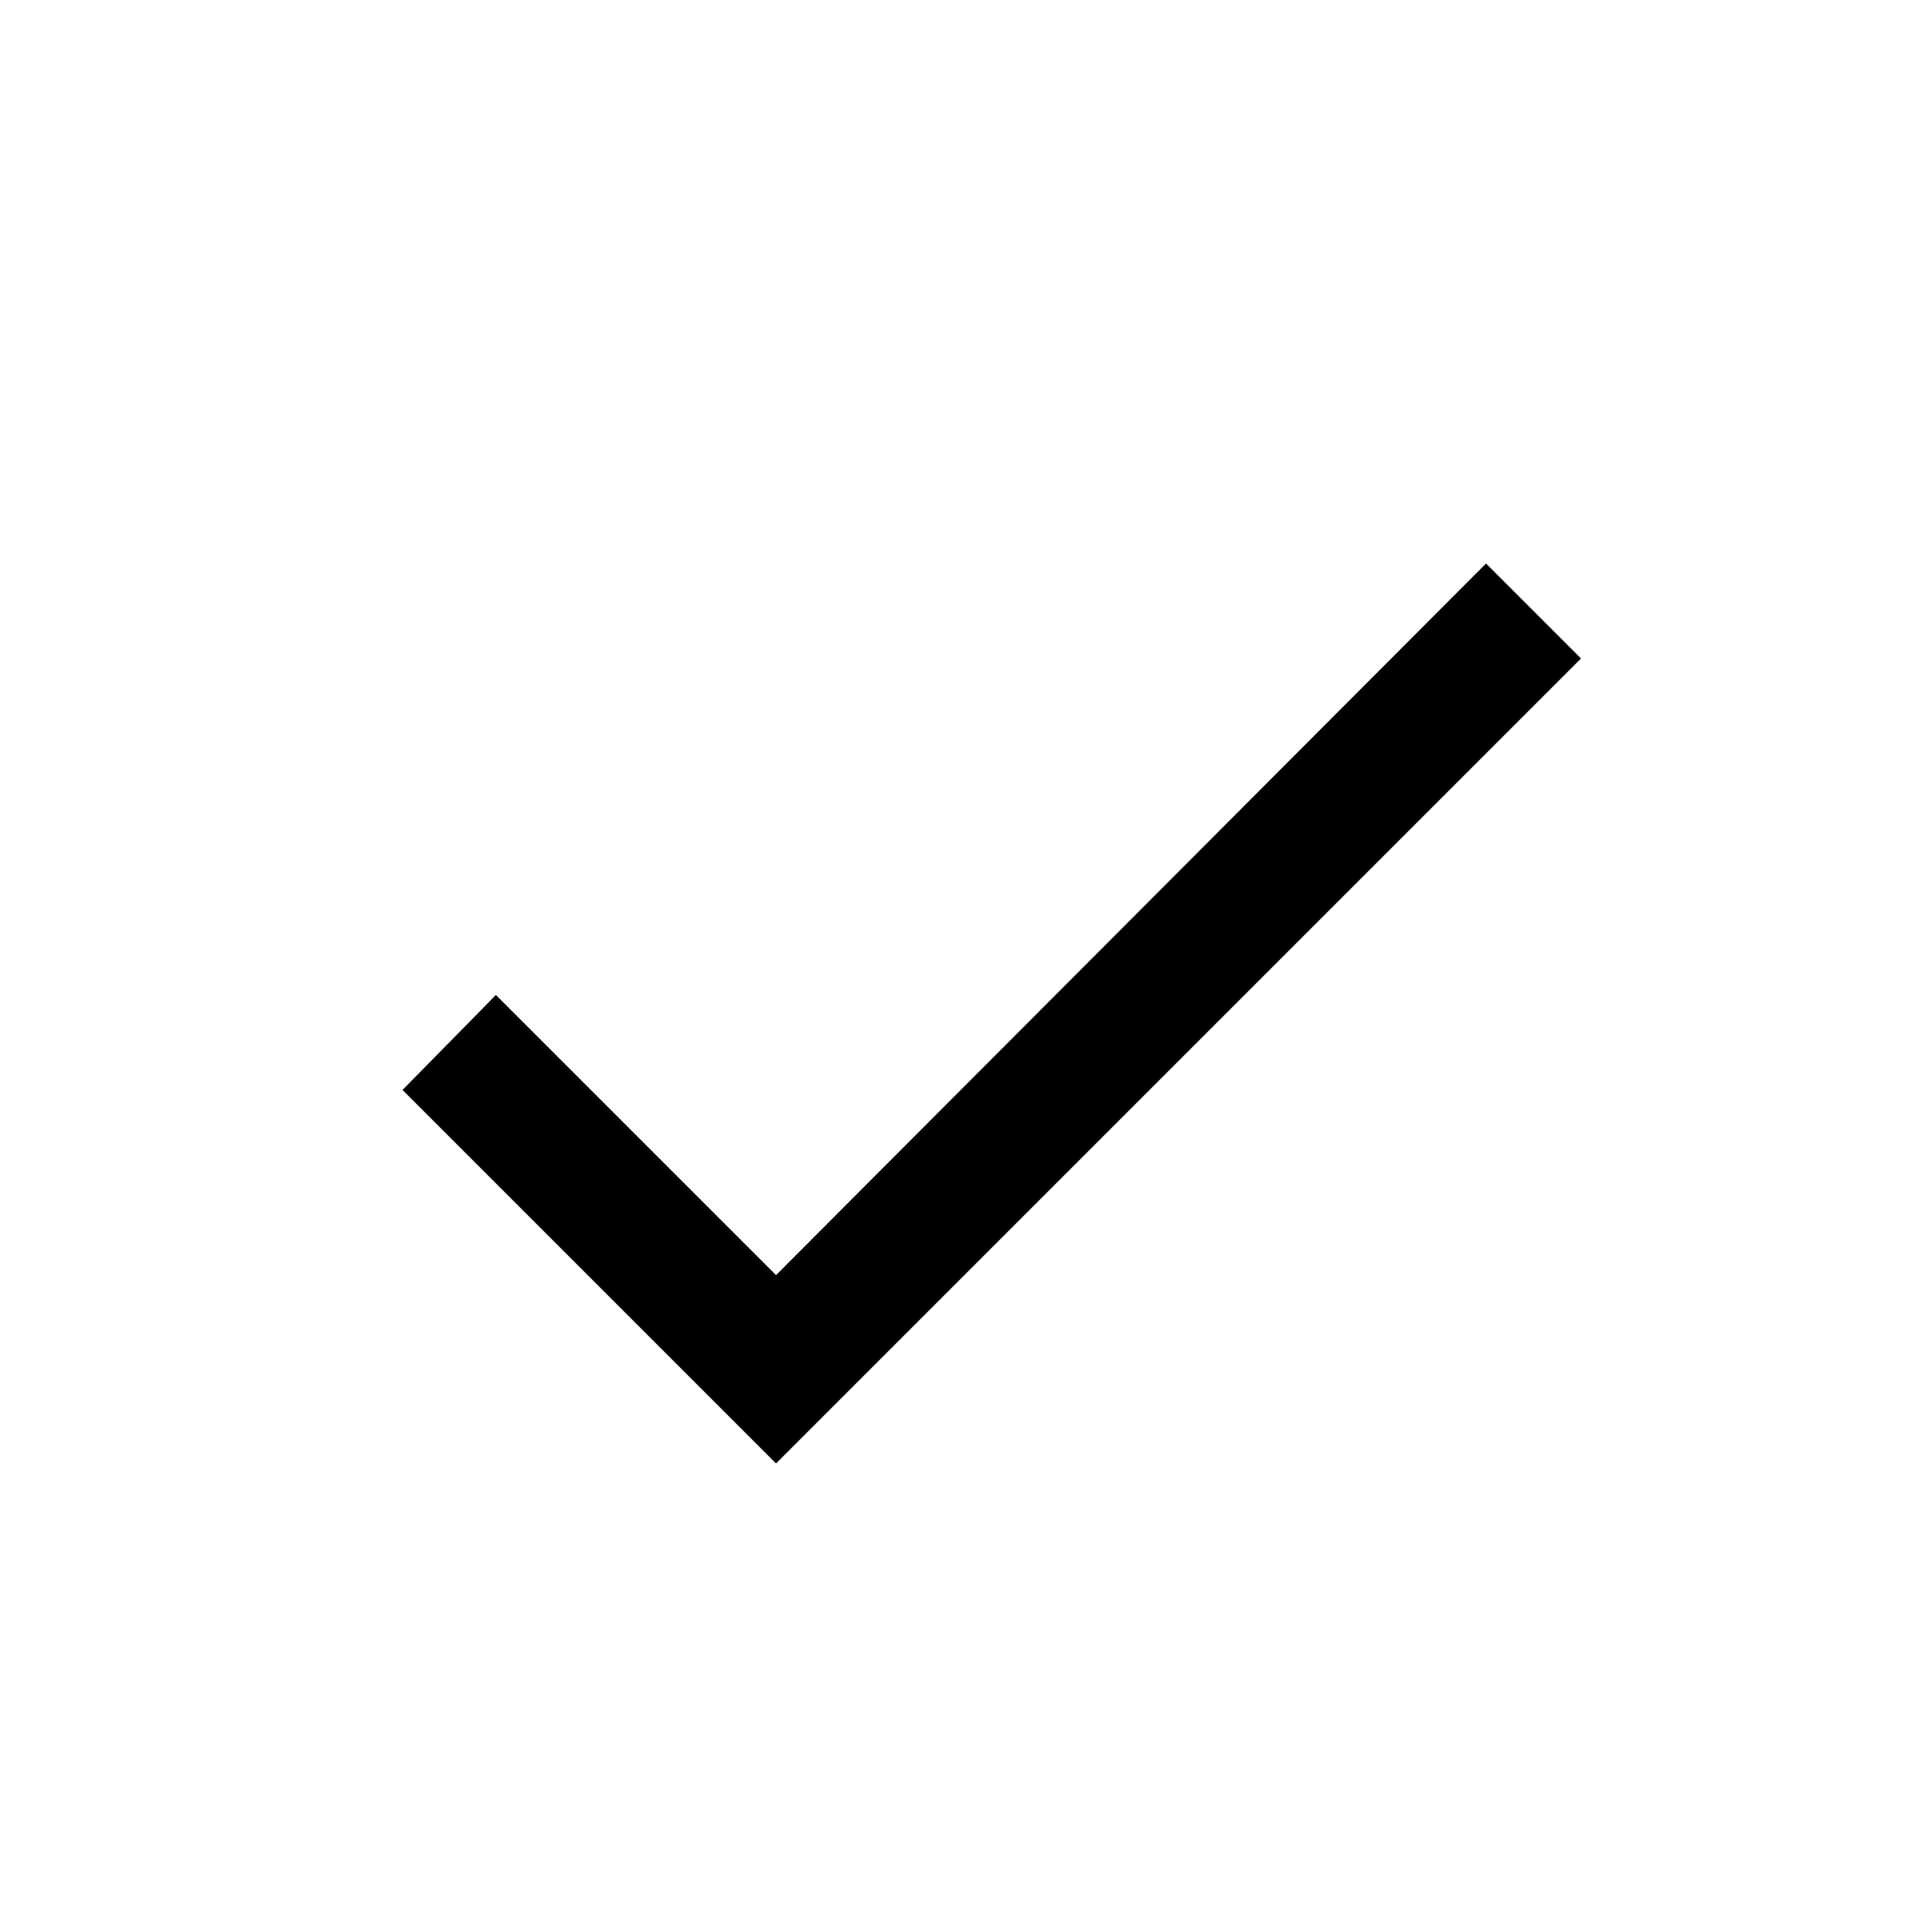
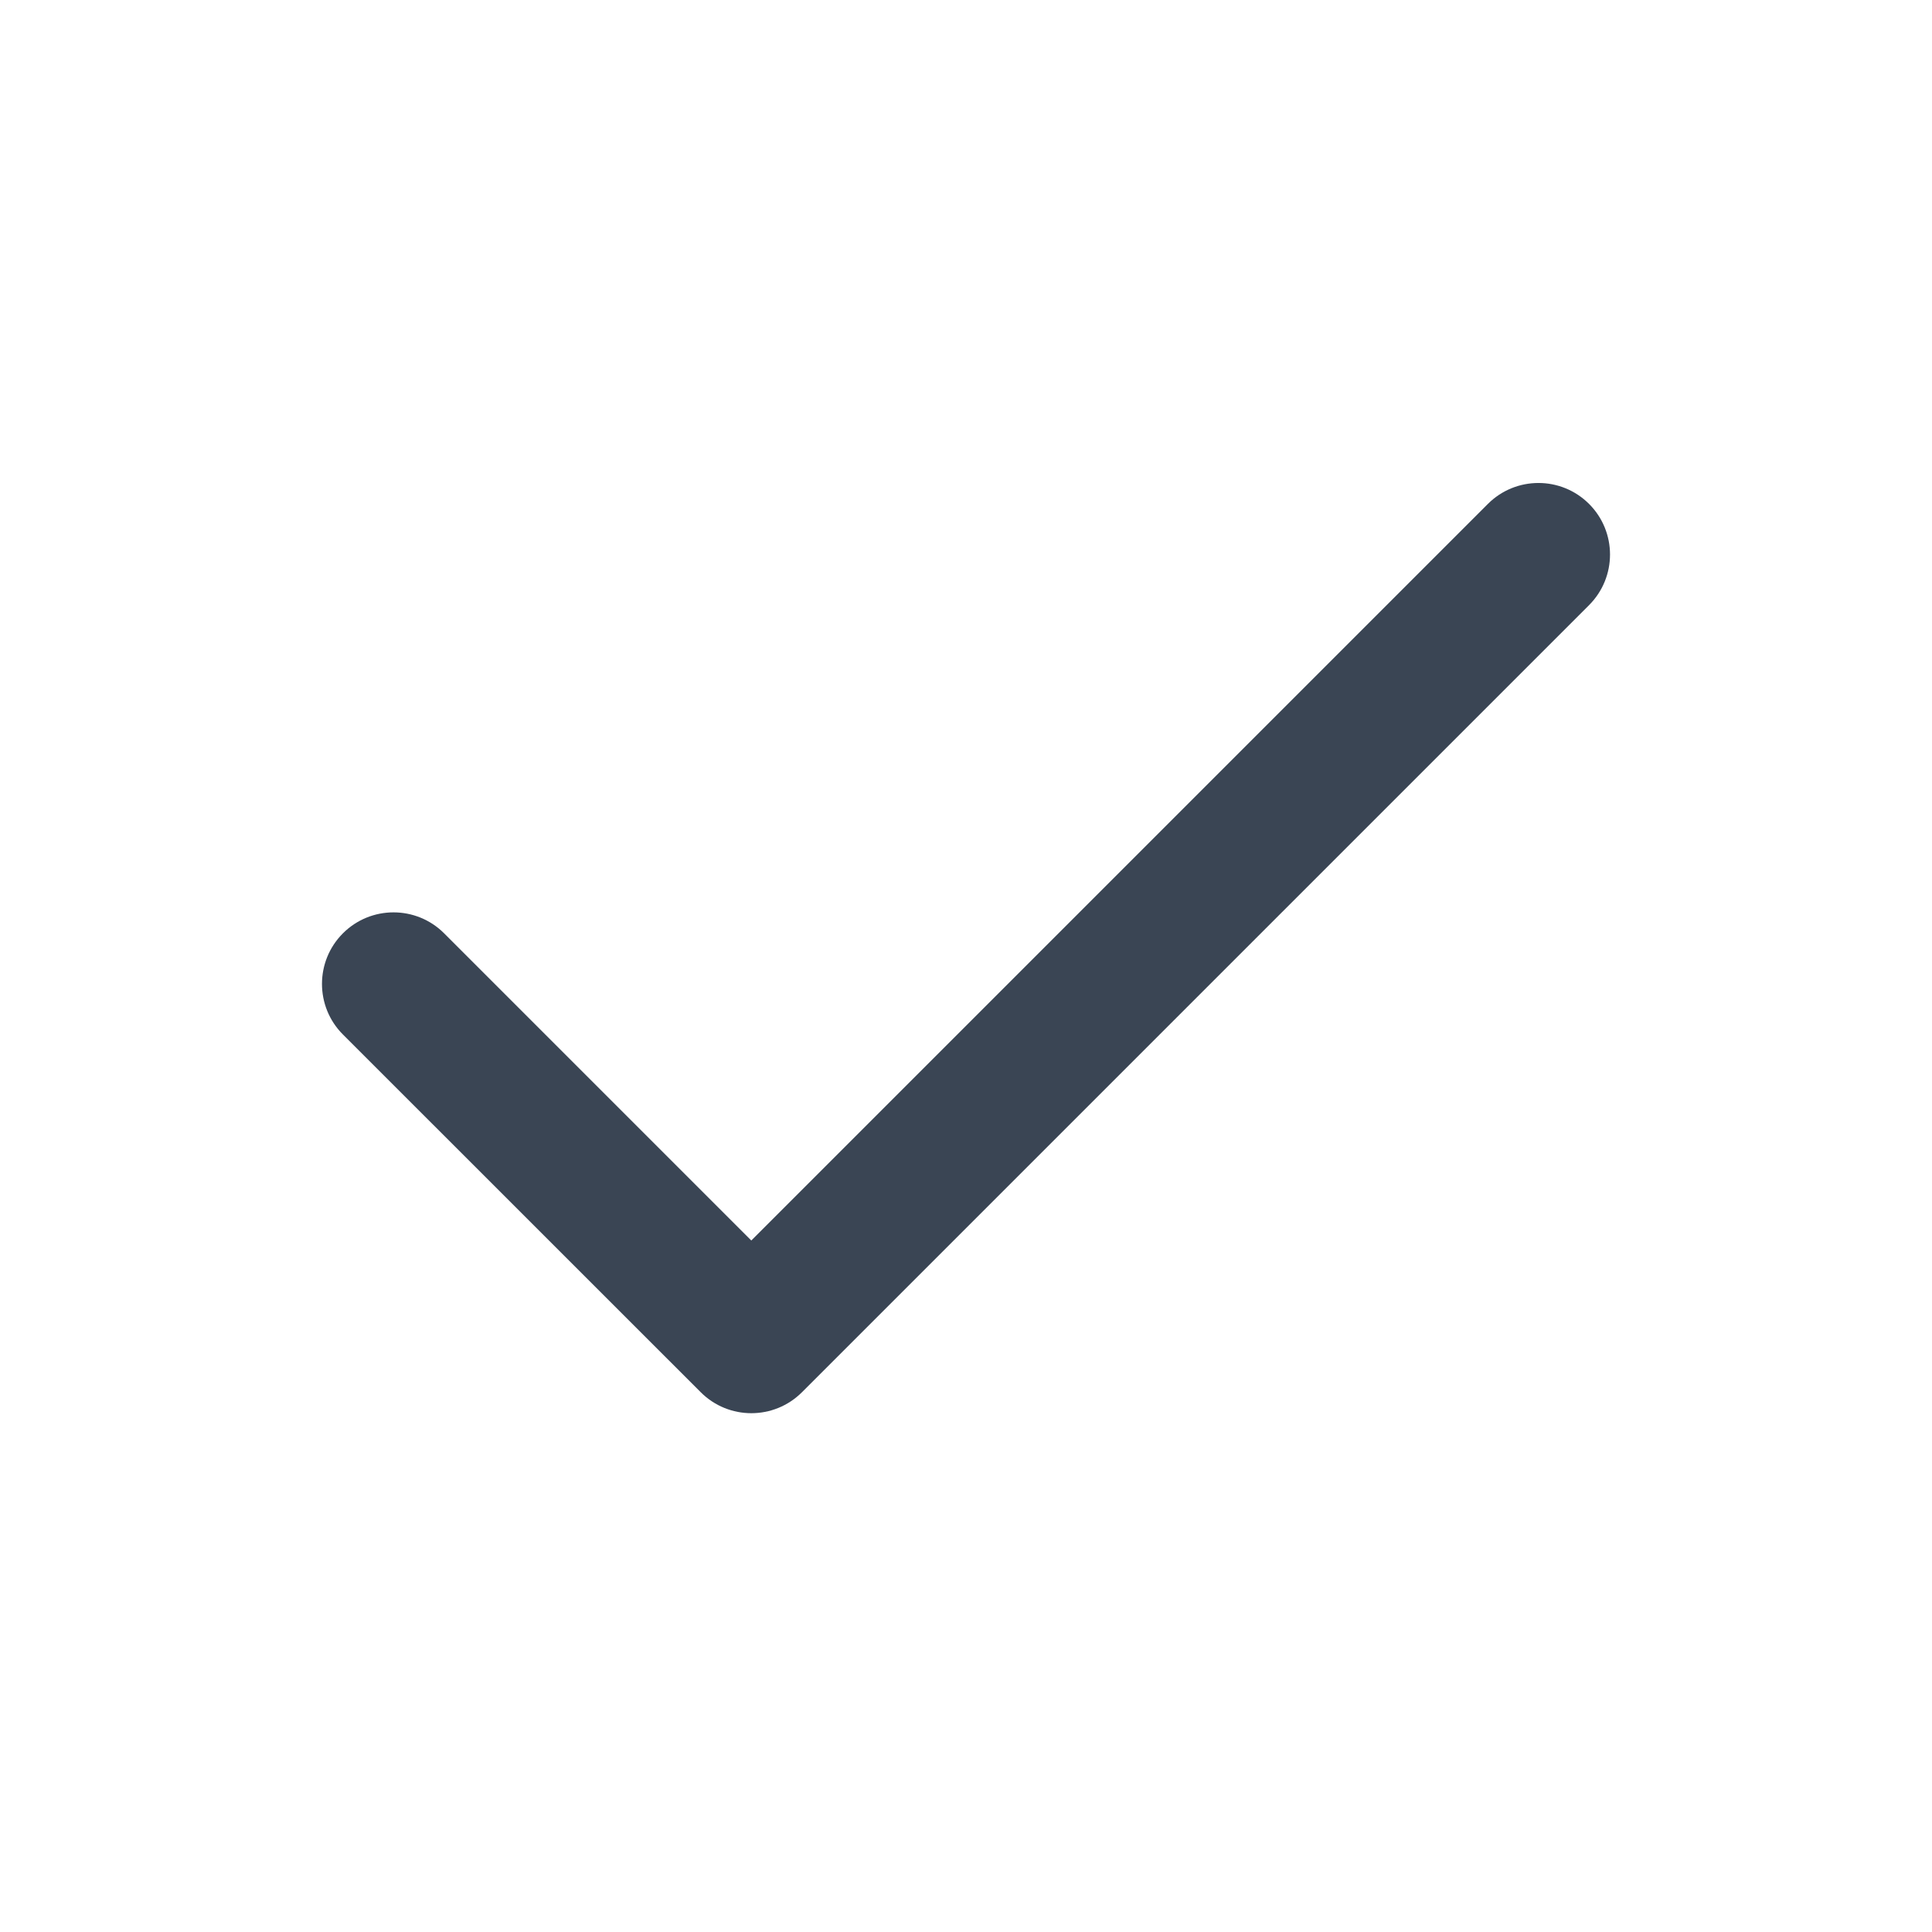
- <svg xmlns="http://www.w3.org/2000/svg" xmlns:xlink="http://www.w3.org/1999/xlink" width="24" height="24" viewBox="0 0 24 24">
-   <defs>
-     <polygon id="a" points="9.64 15.84 18.46 7 19.64 8.18 9.64 18.18 5 13.54 6.16 12.36" />
-   </defs>
-   <use fill-rule="evenodd" xlink:href="#a" />
+ <svg xmlns="http://www.w3.org/2000/svg" width="24" height="24" viewBox="0 0 24 24">
+   <path fill="#3A4554" fill-rule="evenodd" d="M18.483,6.26 C18.83,5.913 19.393,5.913 19.74,6.26 C20.087,6.607 20.087,7.17 19.74,7.517 L9.962,17.295 C9.615,17.642 9.052,17.642 8.705,17.295 L4.26,12.851 C3.913,12.504 3.913,11.941 4.26,11.594 C4.607,11.247 5.17,11.247 5.517,11.594 L9.333,15.41 L18.483,6.26 Z" />
</svg>
